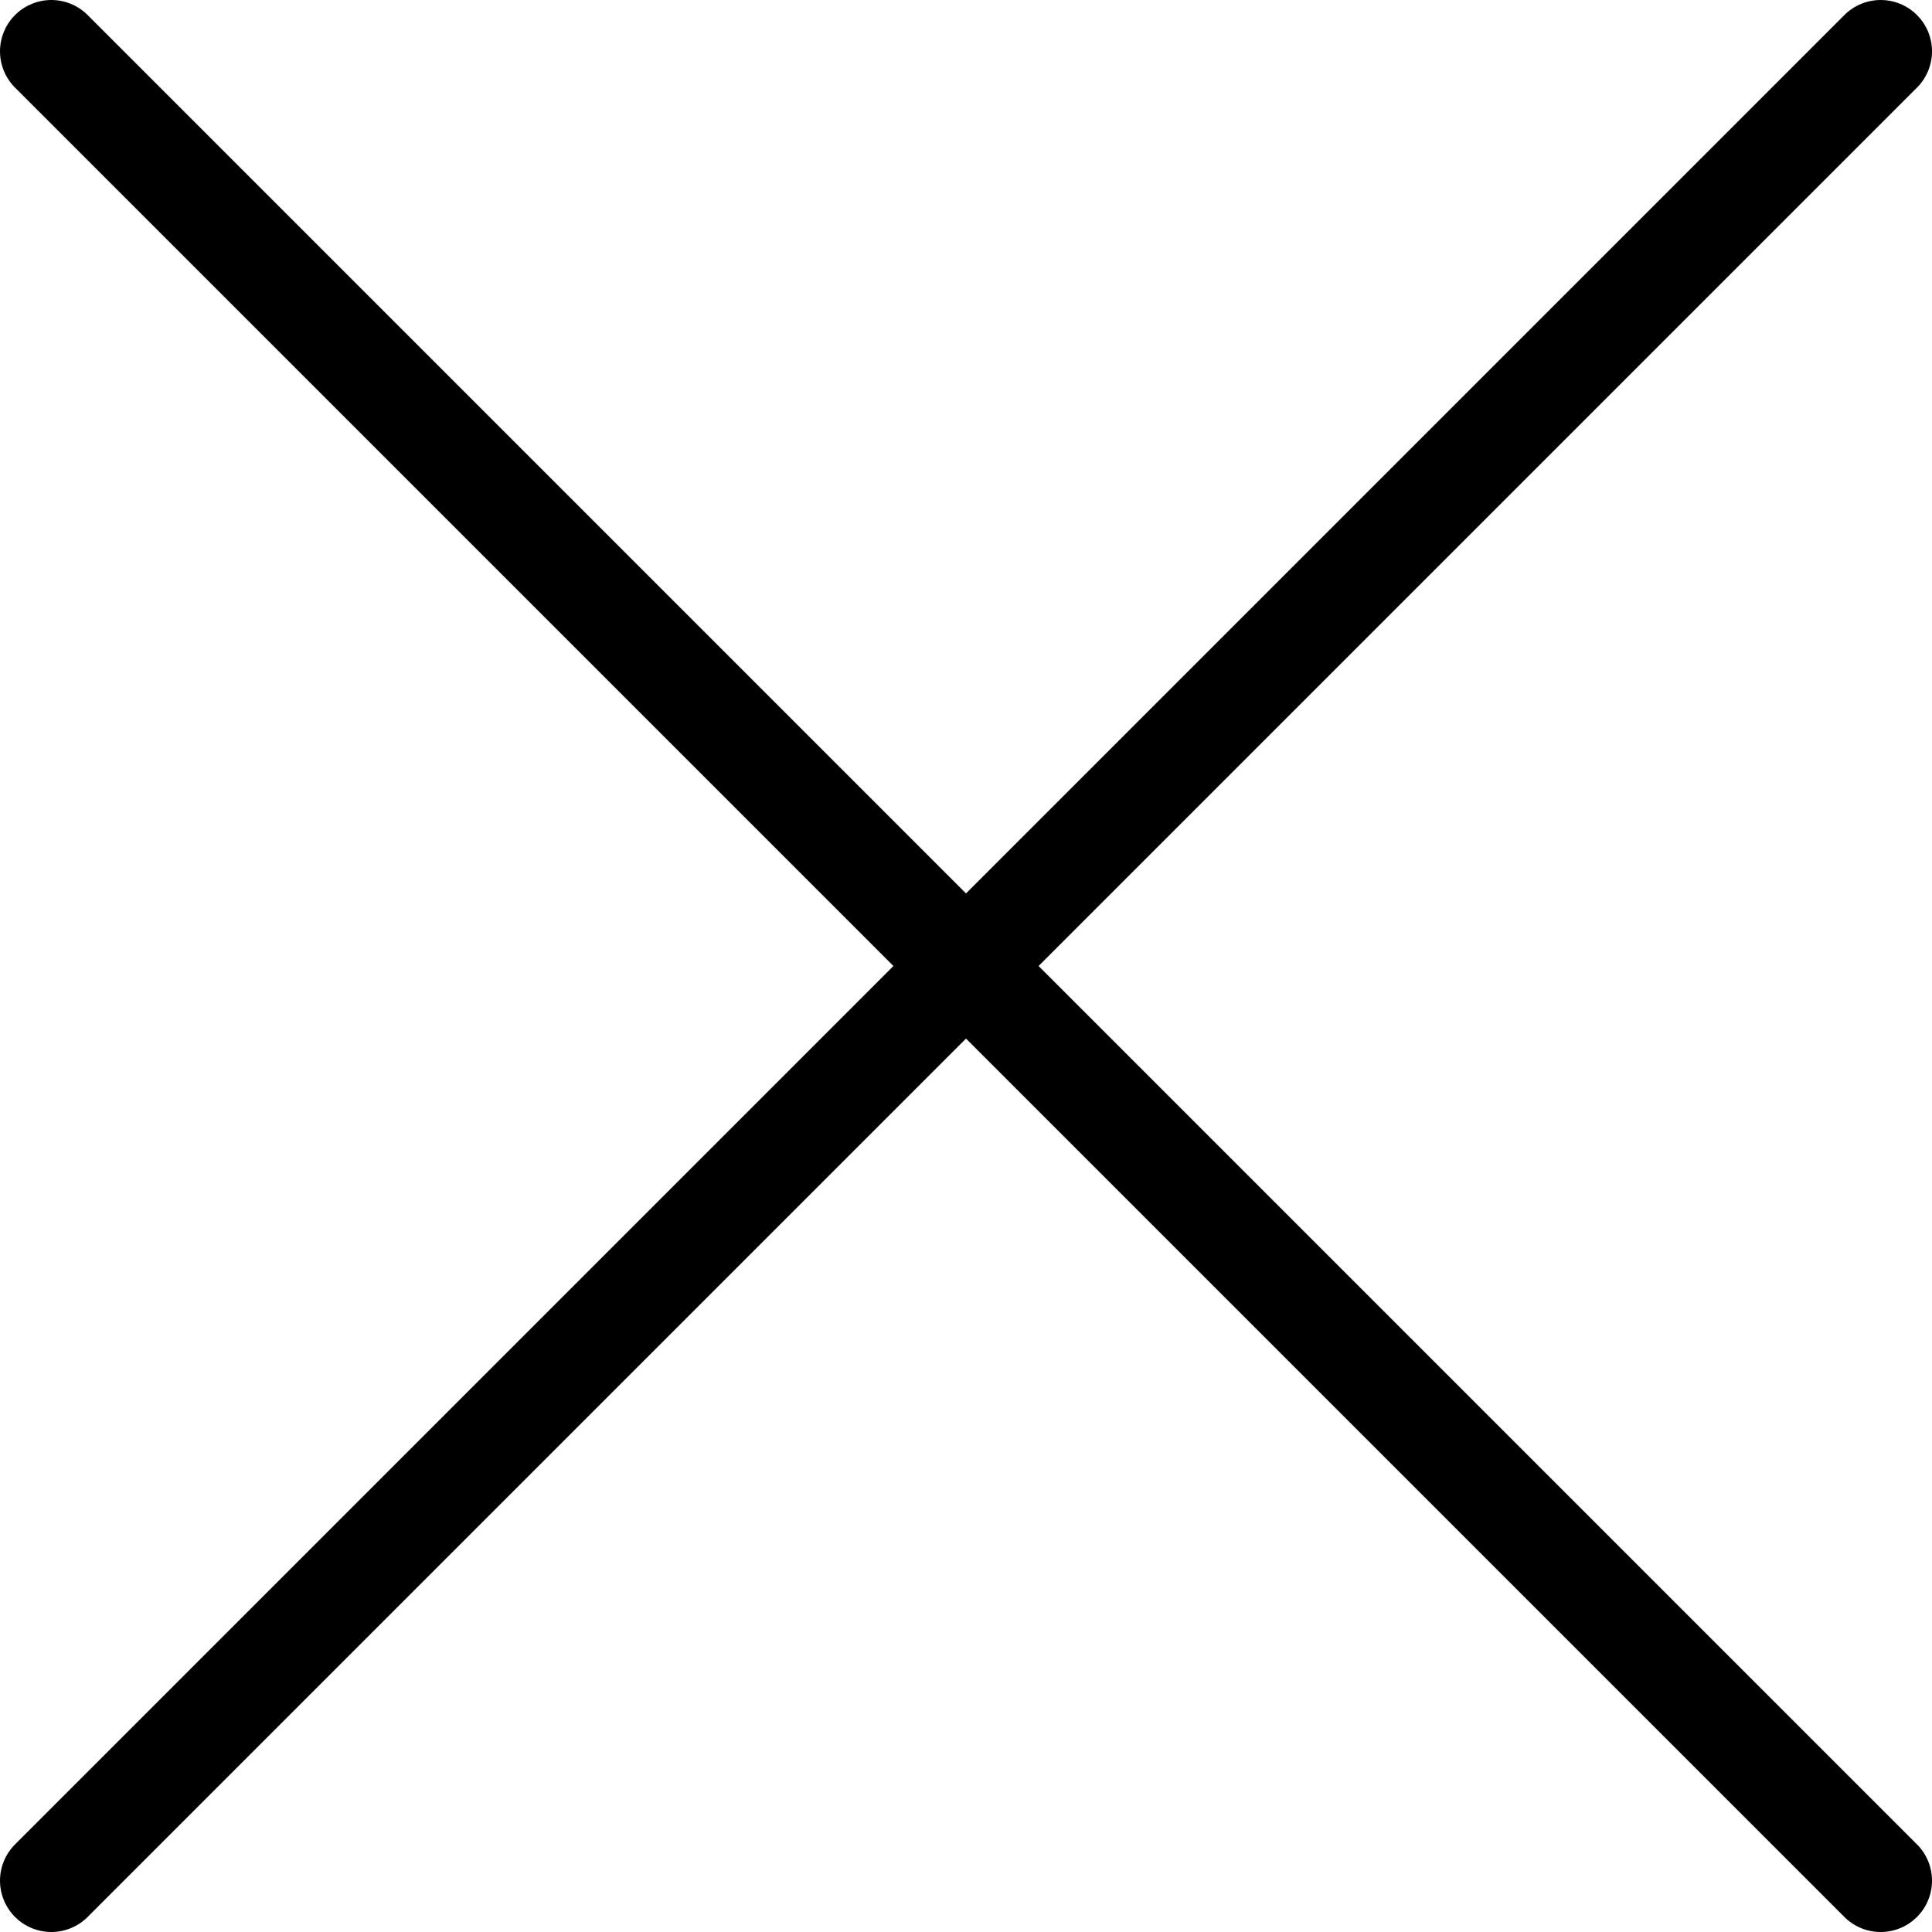
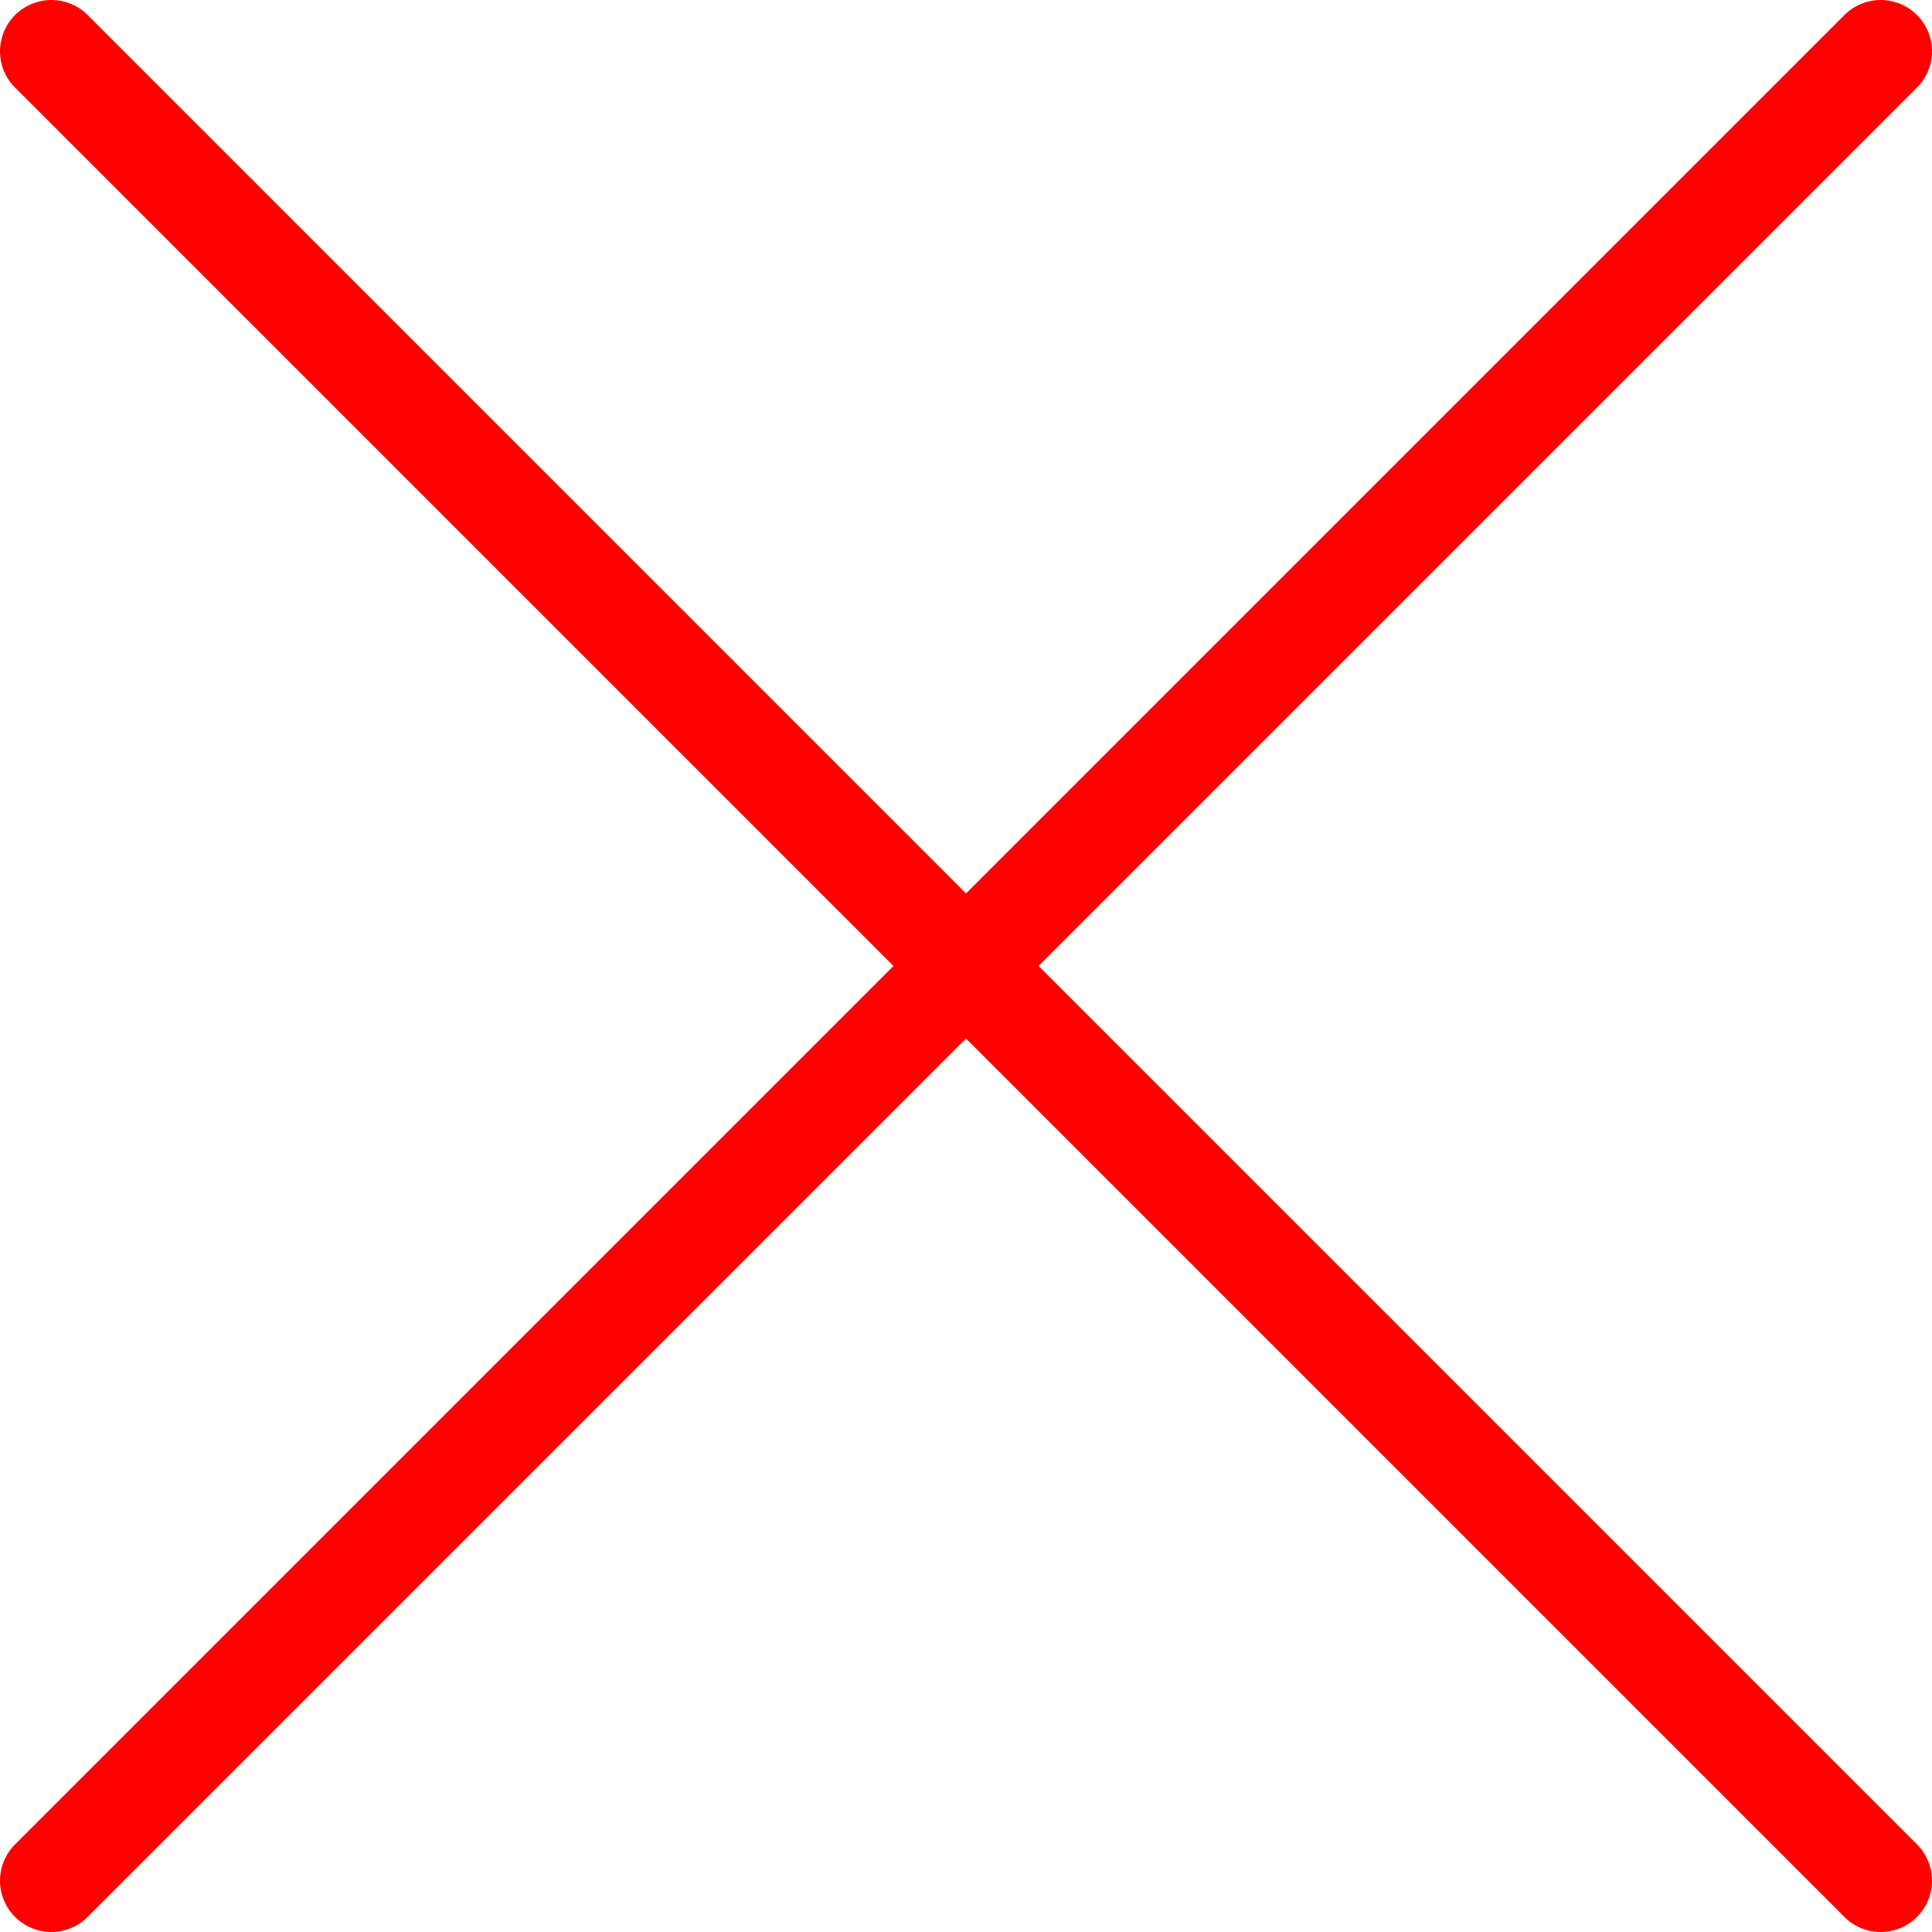
<svg xmlns="http://www.w3.org/2000/svg" viewBox="0 0 18.82 18.82">
  <defs>
-     <style>.cls-1{fill:none;stroke:#000;stroke-linecap:round;stroke-linejoin:round;}</style>
+     <style>.cls-1{fill:none;stroke:#ff0000;stroke-linecap:round;stroke-linejoin:round;}</style>
  </defs>
  <g id="Layer_2" data-name="Layer 2">
    <g id="Layer_1-2" data-name="Layer 1">
      <g id="Layer_1-2-2" data-name="Layer 1-2">
        <line class="cls-1" x1="18.32" y1="0.5" x2="0.5" y2="18.32" />
      </g>
      <g id="Layer_1-2-3" data-name="Layer 1-2">
        <line class="cls-1" x1="18.32" y1="18.32" x2="0.5" y2="0.5" />
      </g>
    </g>
  </g>
</svg>
